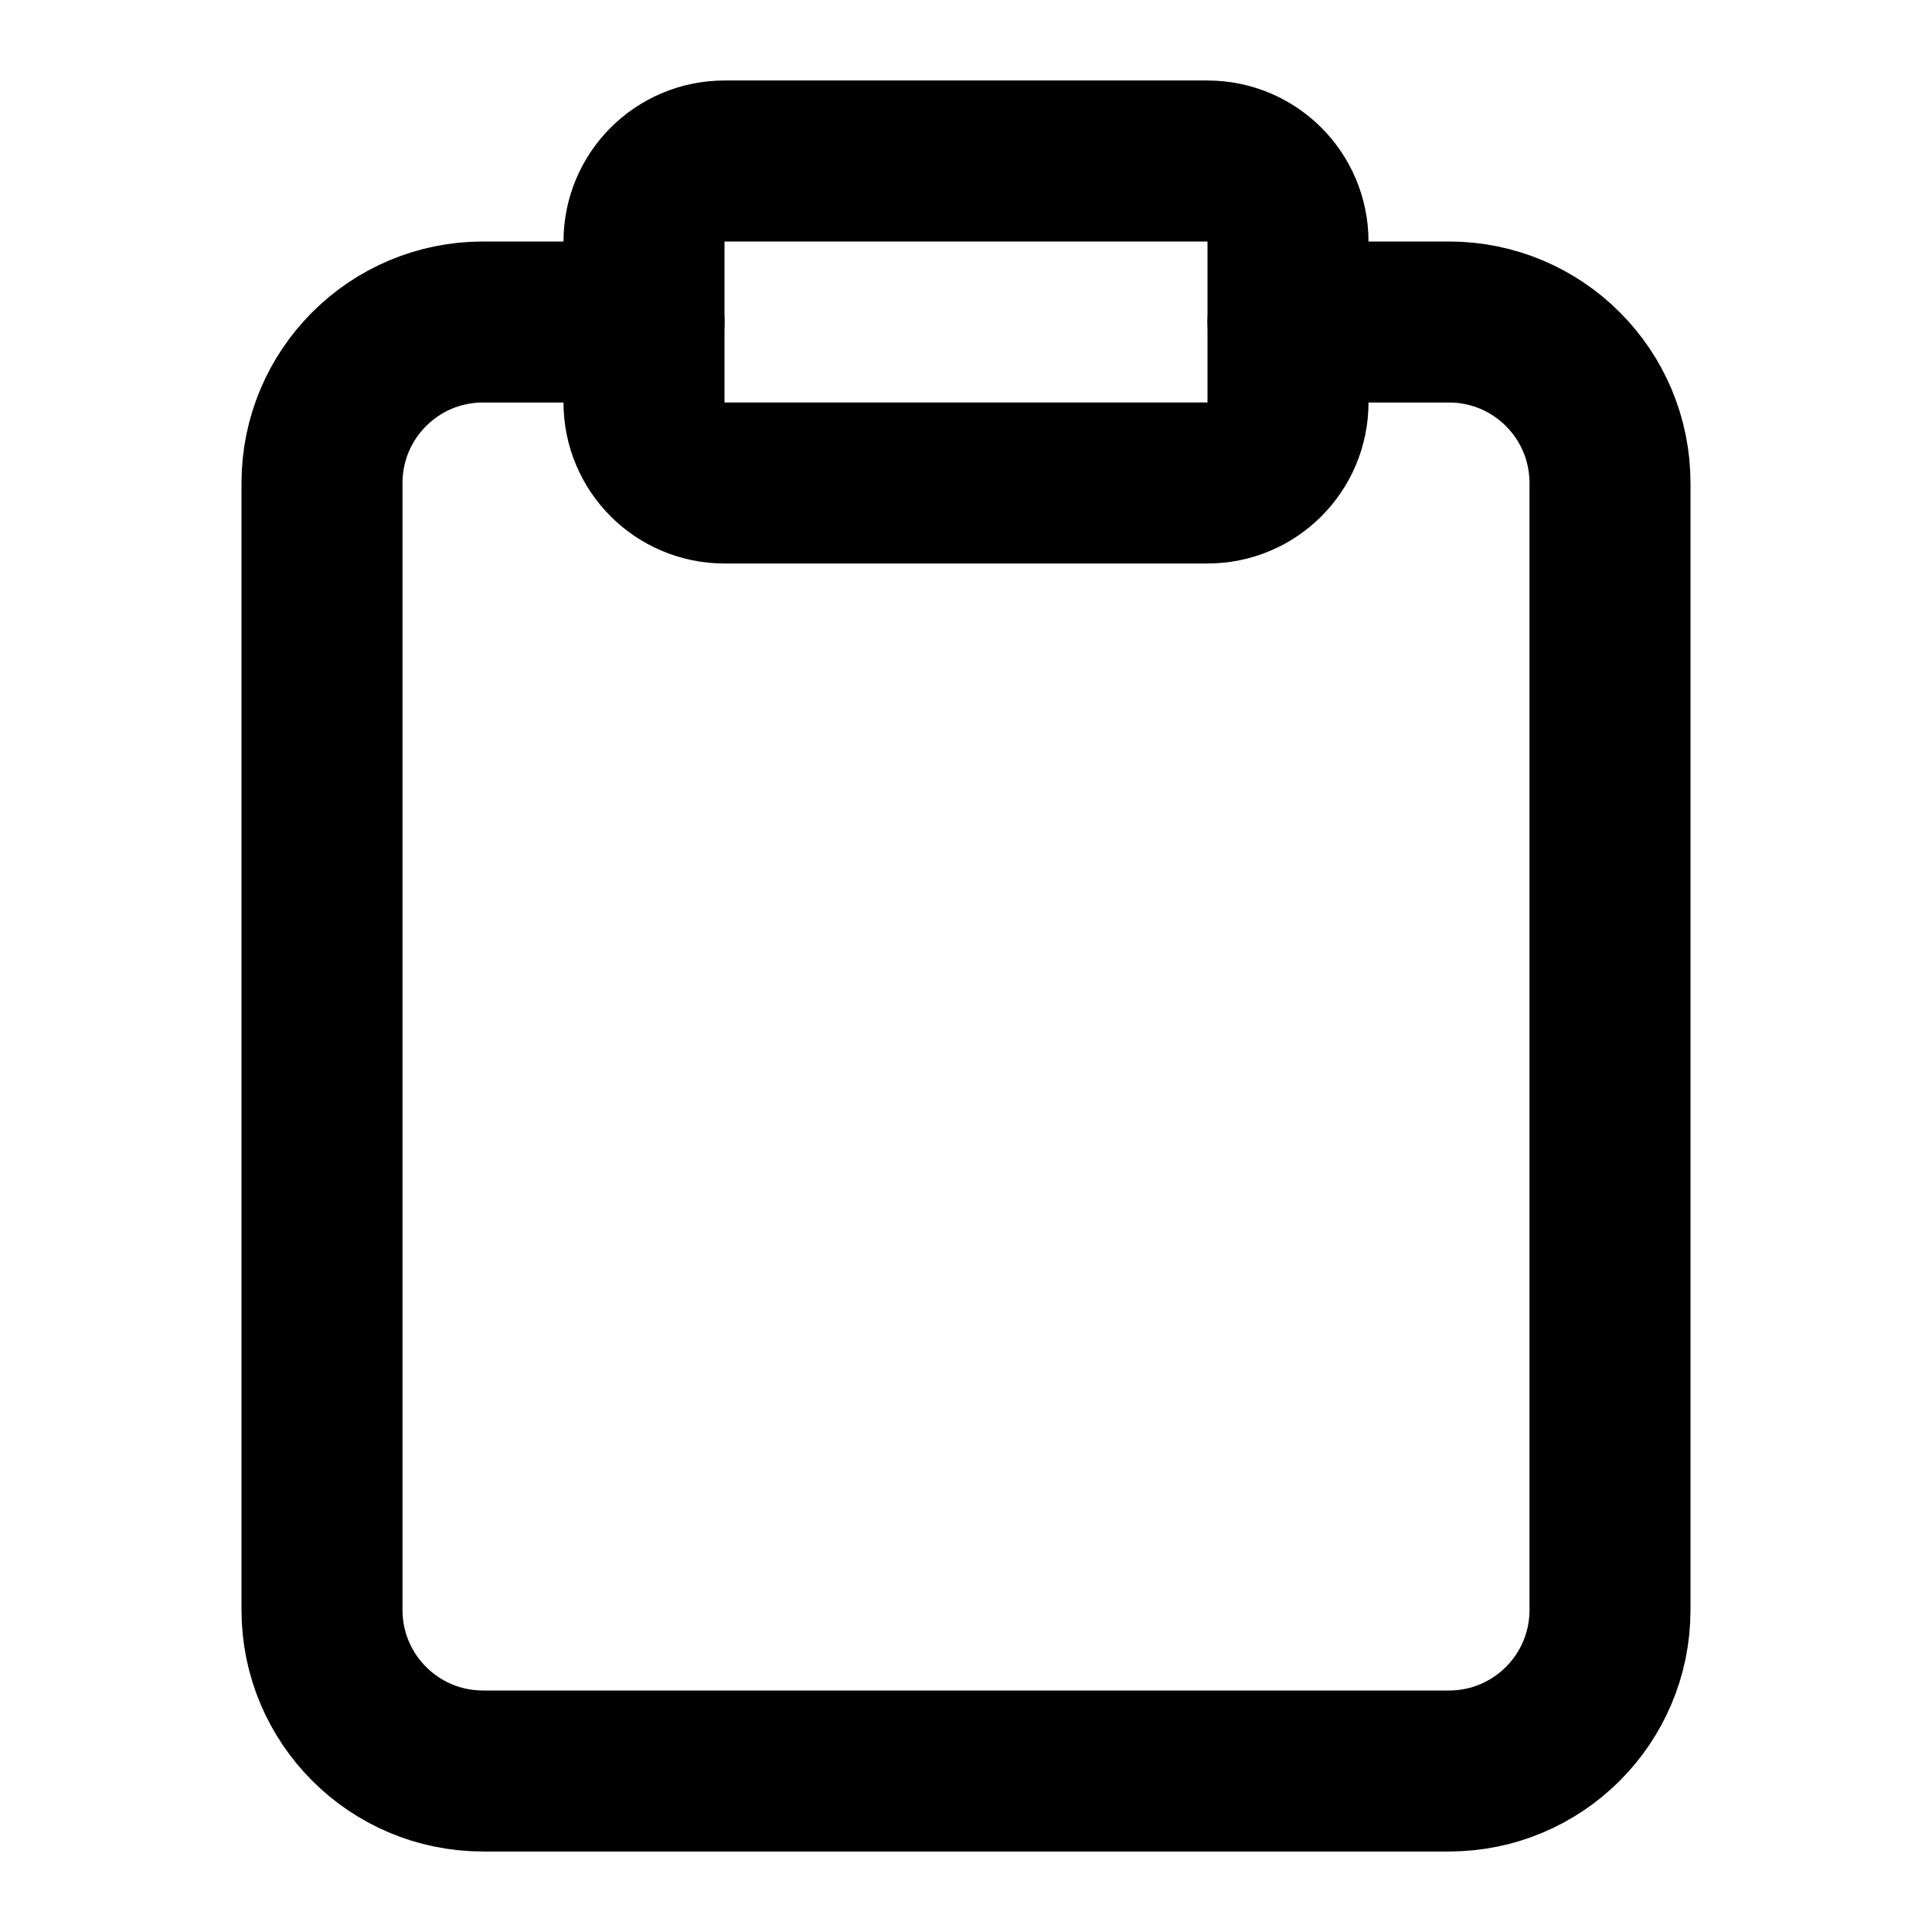
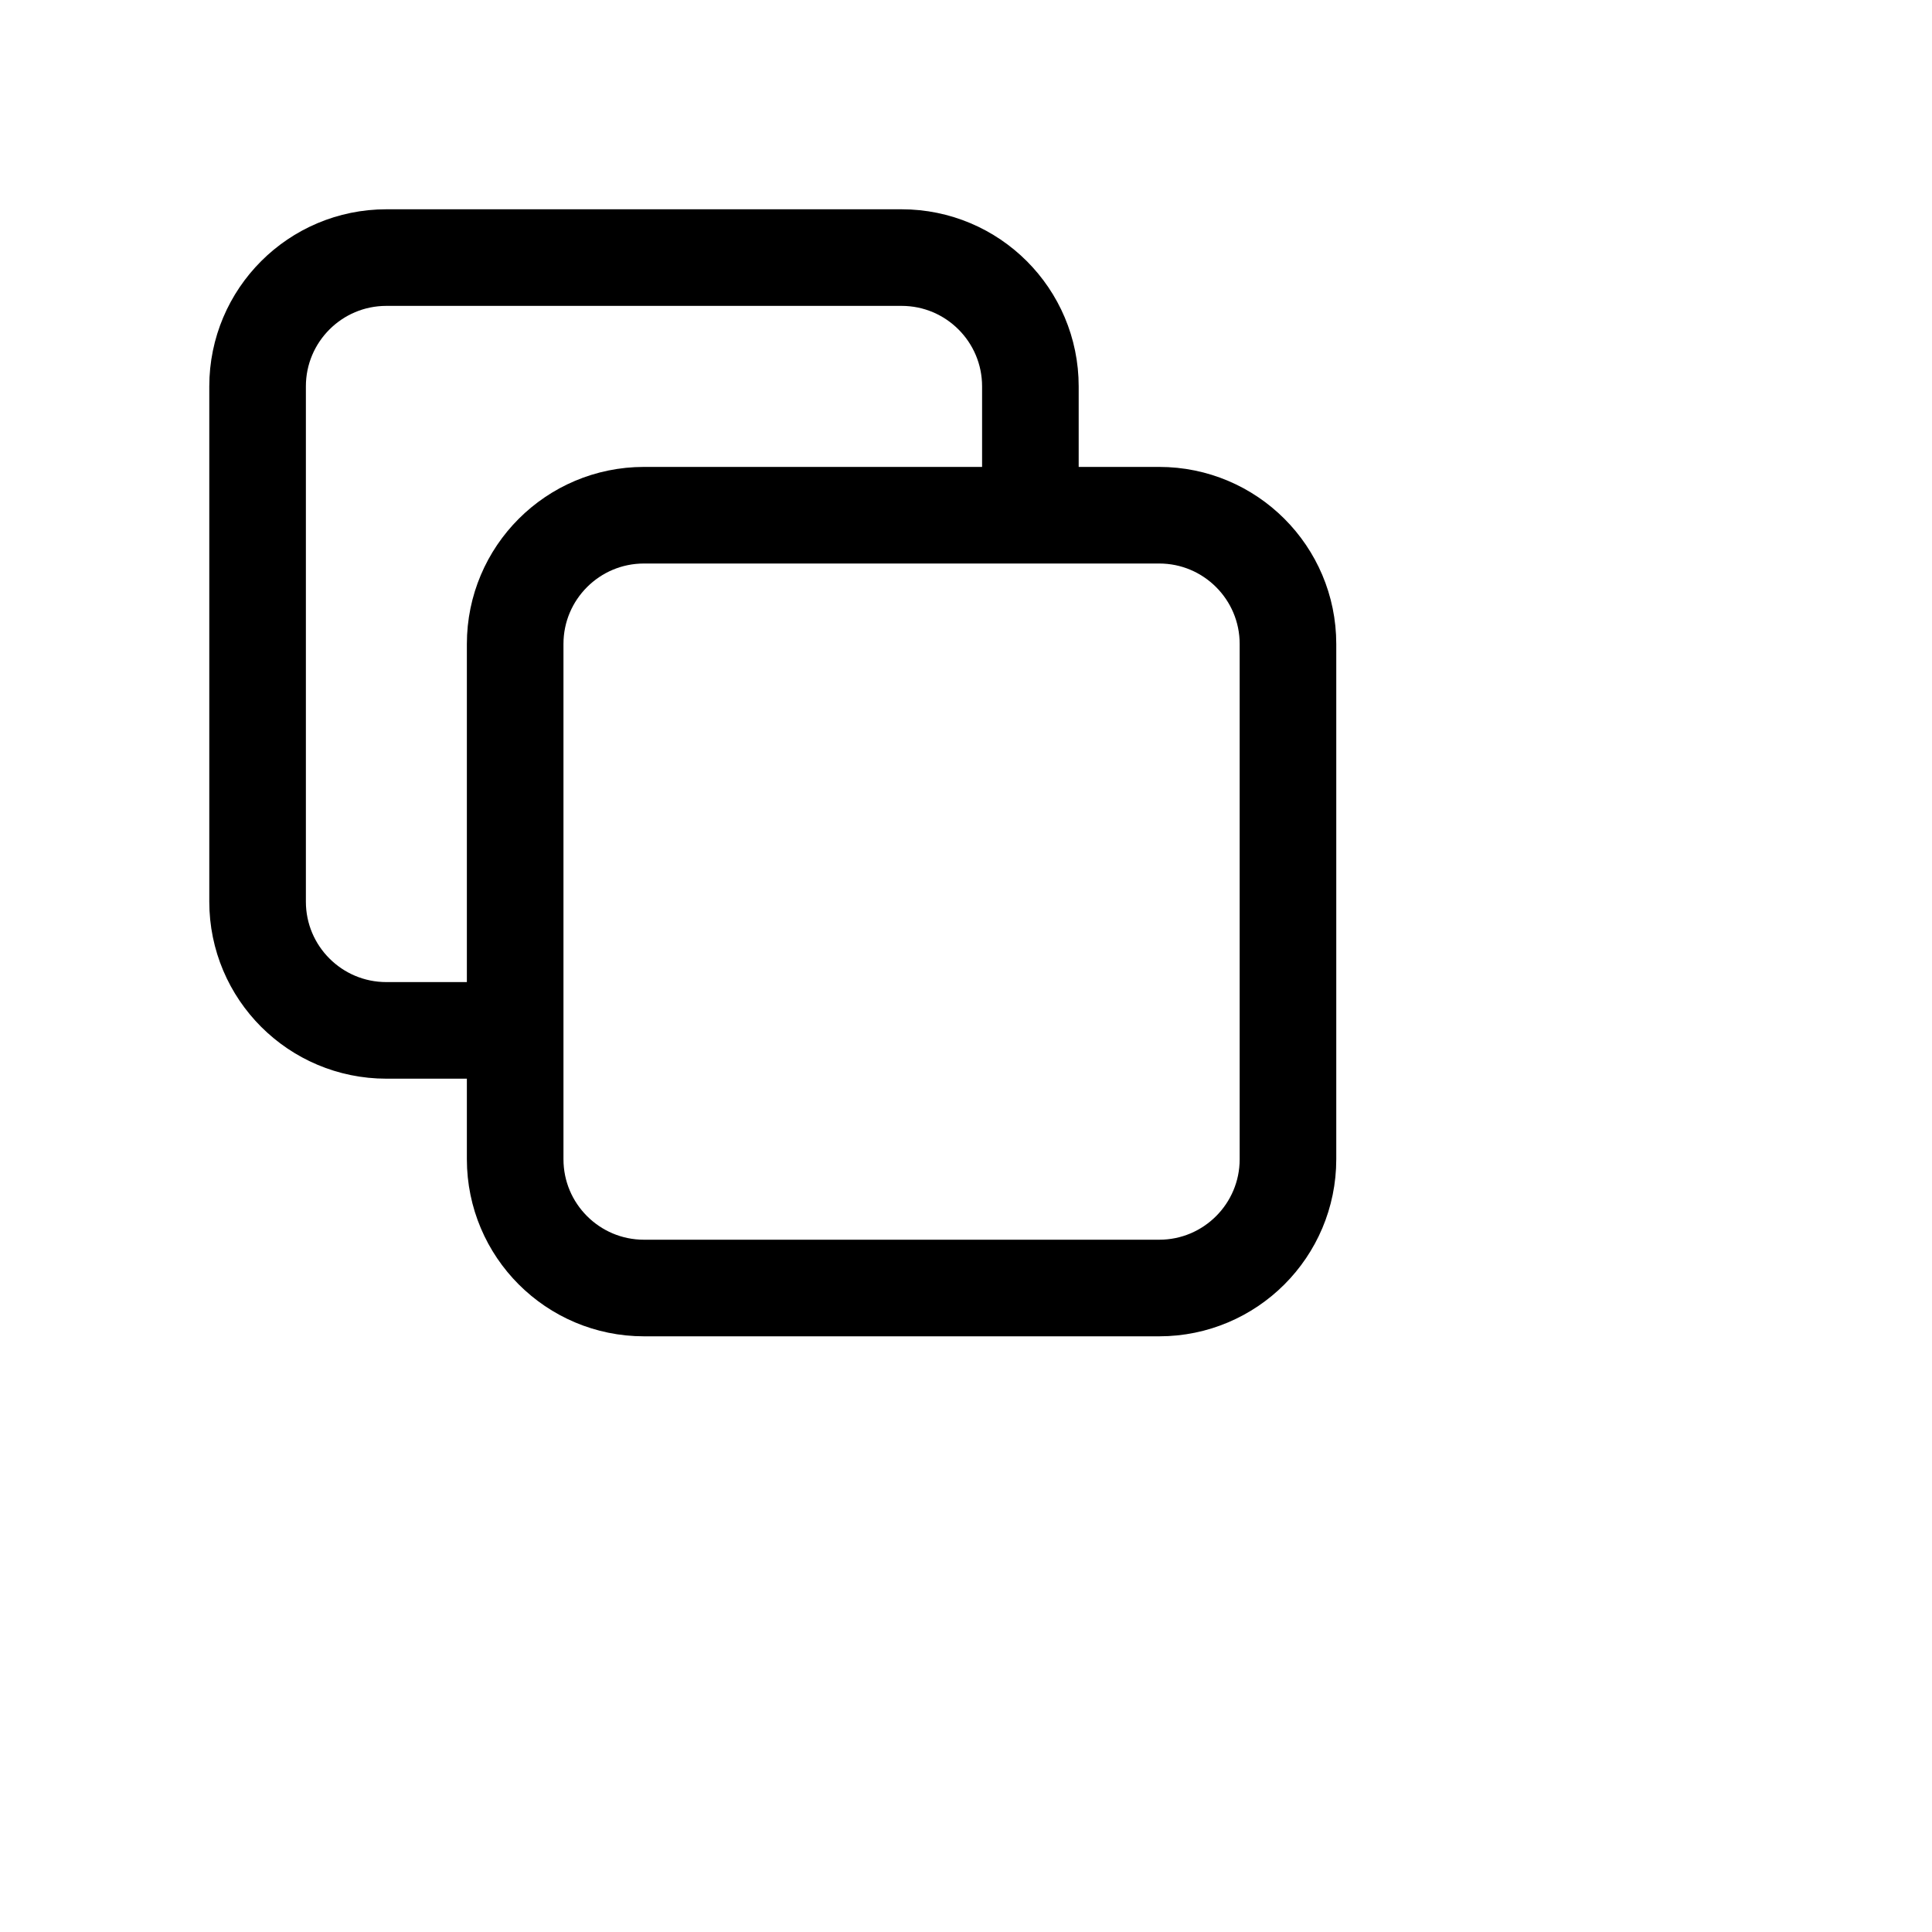
- <svg xmlns="http://www.w3.org/2000/svg" stroke="currentColor" fill="none" stroke-width="2" viewBox="0 0 24 24" stroke-linecap="round" stroke-linejoin="round" class="h-4 w-4" height="1em" width="1em">
-   <path d="M16 4h2a2 2 0 0 1 2 2v14a2 2 0 0 1-2 2H6a2 2 0 0 1-2-2V6a2 2 0 0 1 2-2h2" />
-   <rect x="8" y="2" width="8" height="4" rx="1" ry="1" />
+ <svg xmlns="http://www.w3.org/2000/svg" width="40" height="40" viewBox="0 0 40 40" fill="none" stroke="currentColor">
+   <path d="M10.666 21.333H8C6.527 21.333 5.333 20.14 5.333 18.667V8C5.333 6.527 6.527 5.333 8 5.333H18.666C20.139 5.333 21.333 6.527 21.333 8V10.667M13.333 26.667H24C25.472 26.667 26.666 25.473 26.666 24V13.333C26.666 11.861 25.472 10.667 24 10.667H13.333C11.86 10.667 10.666 11.861 10.666 13.333V24C10.666 25.473 11.86 26.667 13.333 26.667Z" stroke="currentColor" stroke-width="2" stroke-linecap="round" stroke-linejoin="round" />
</svg>
